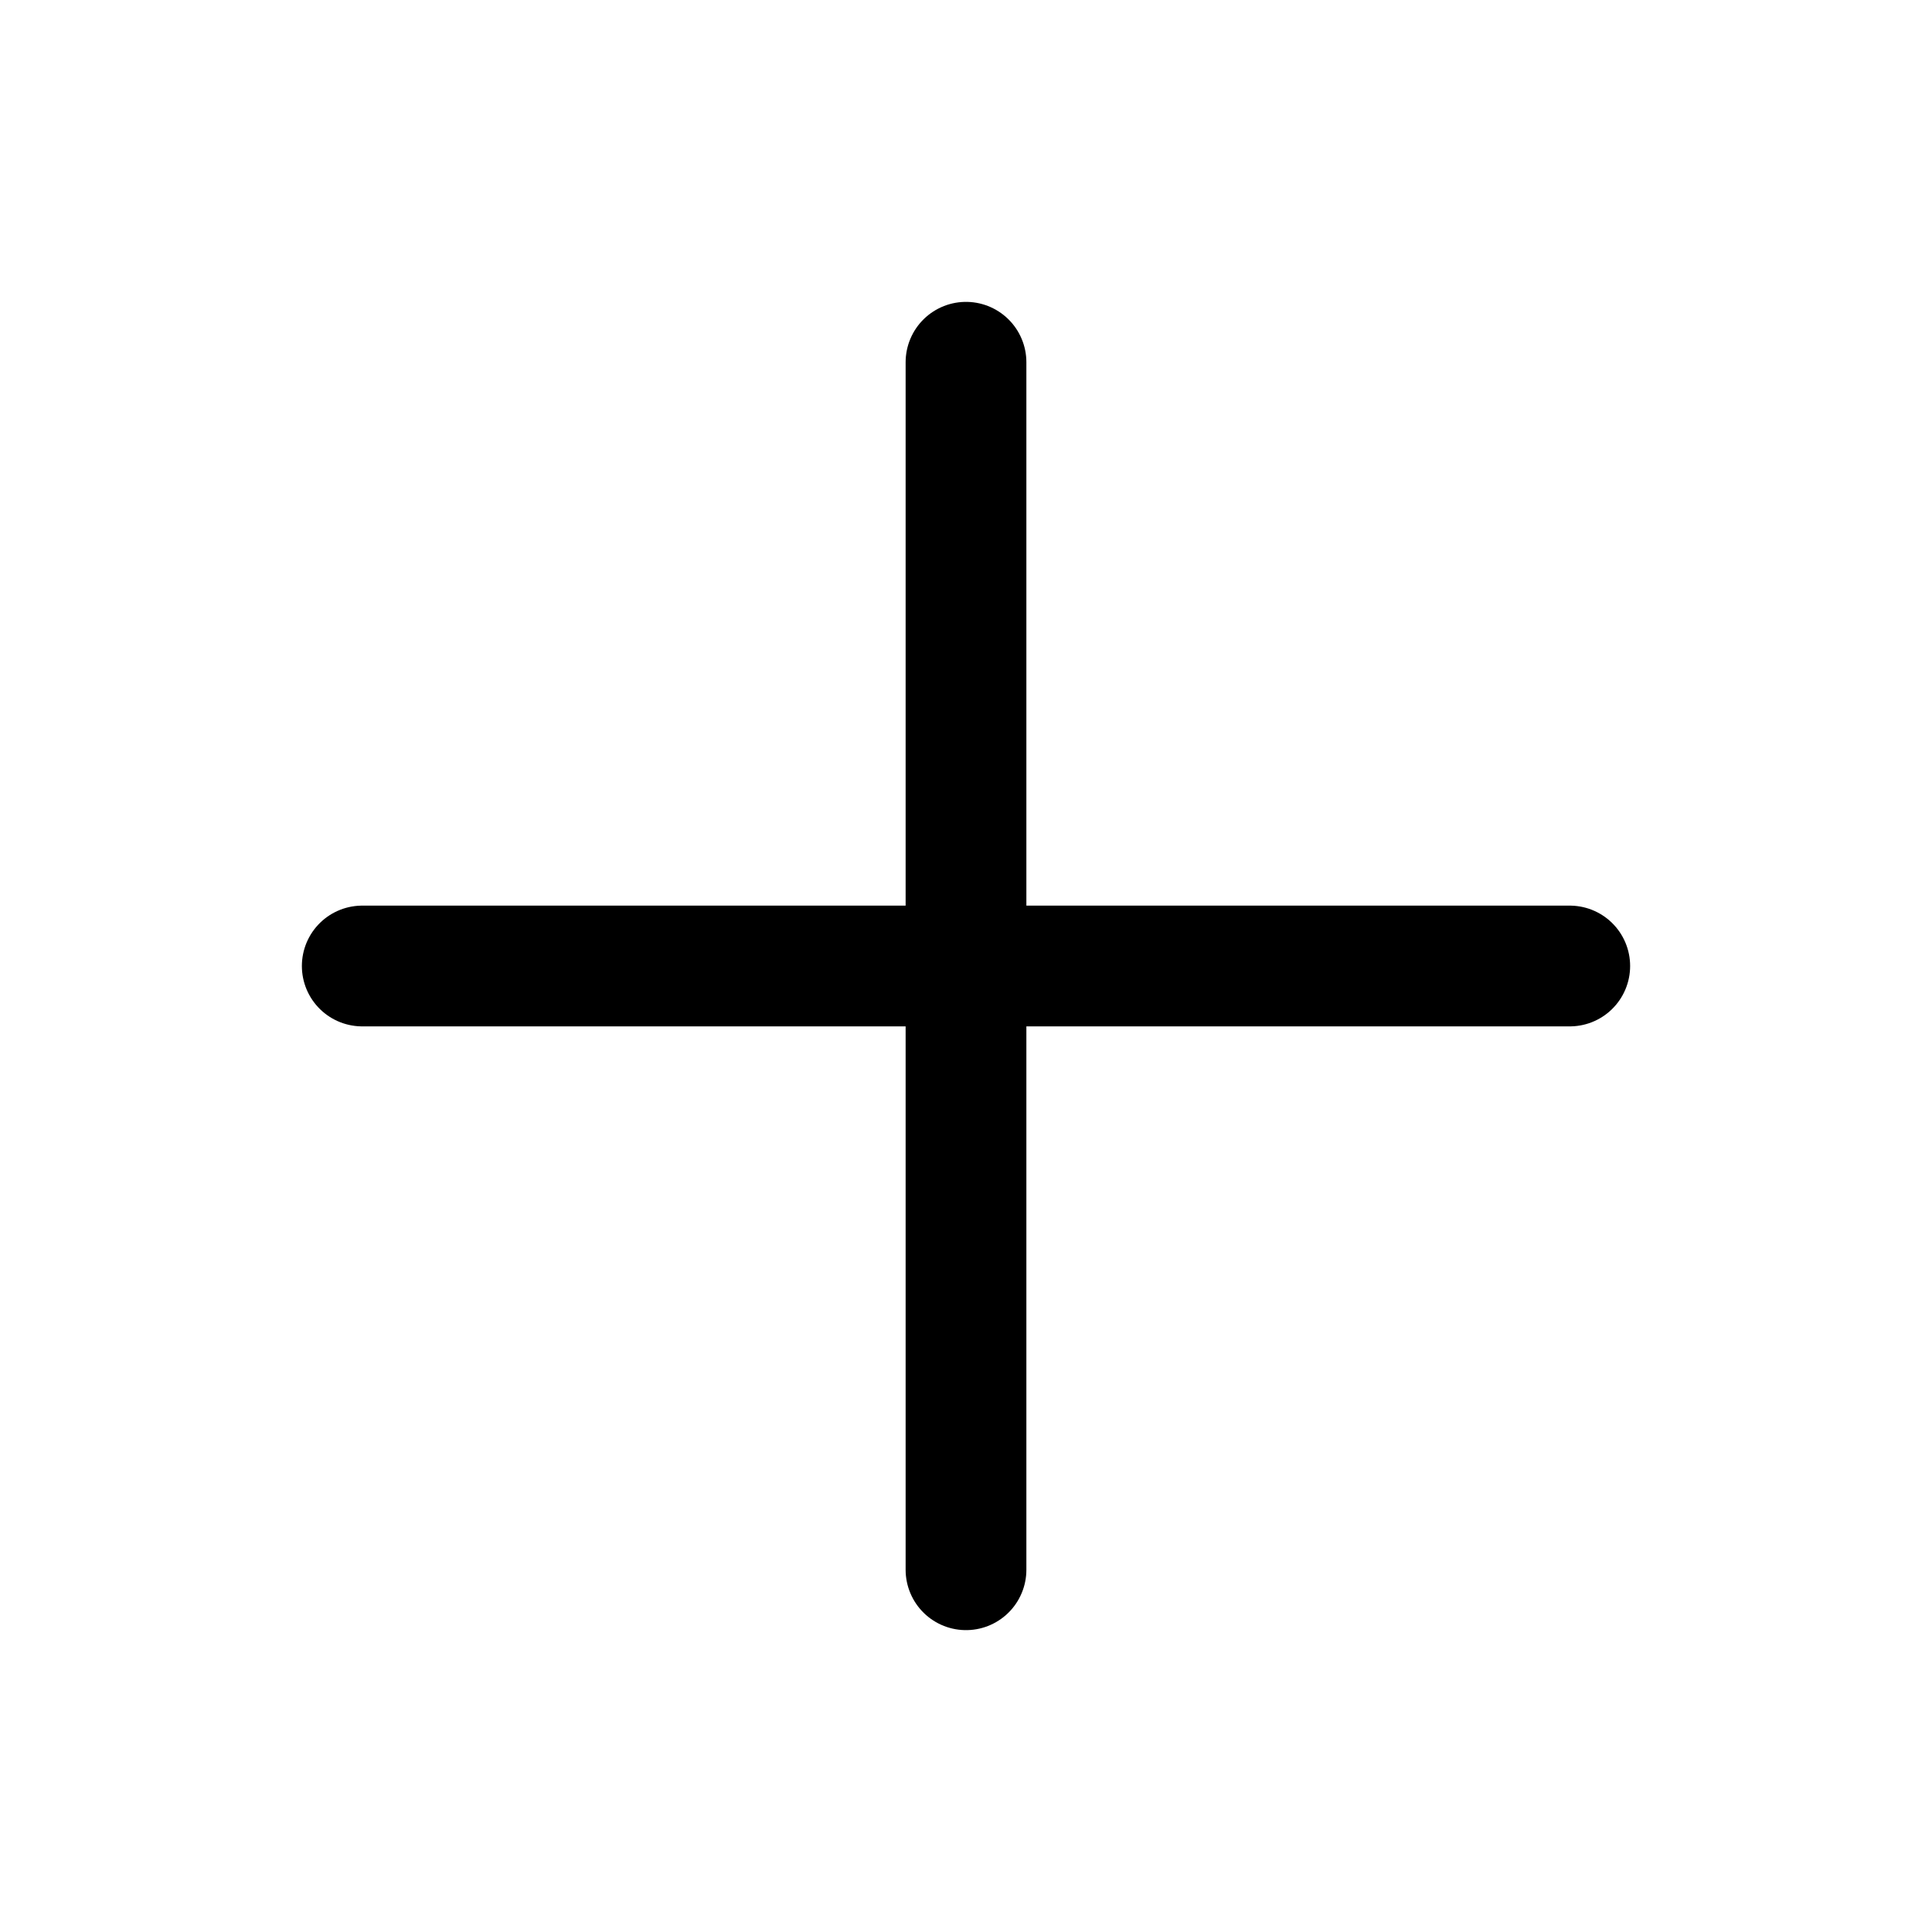
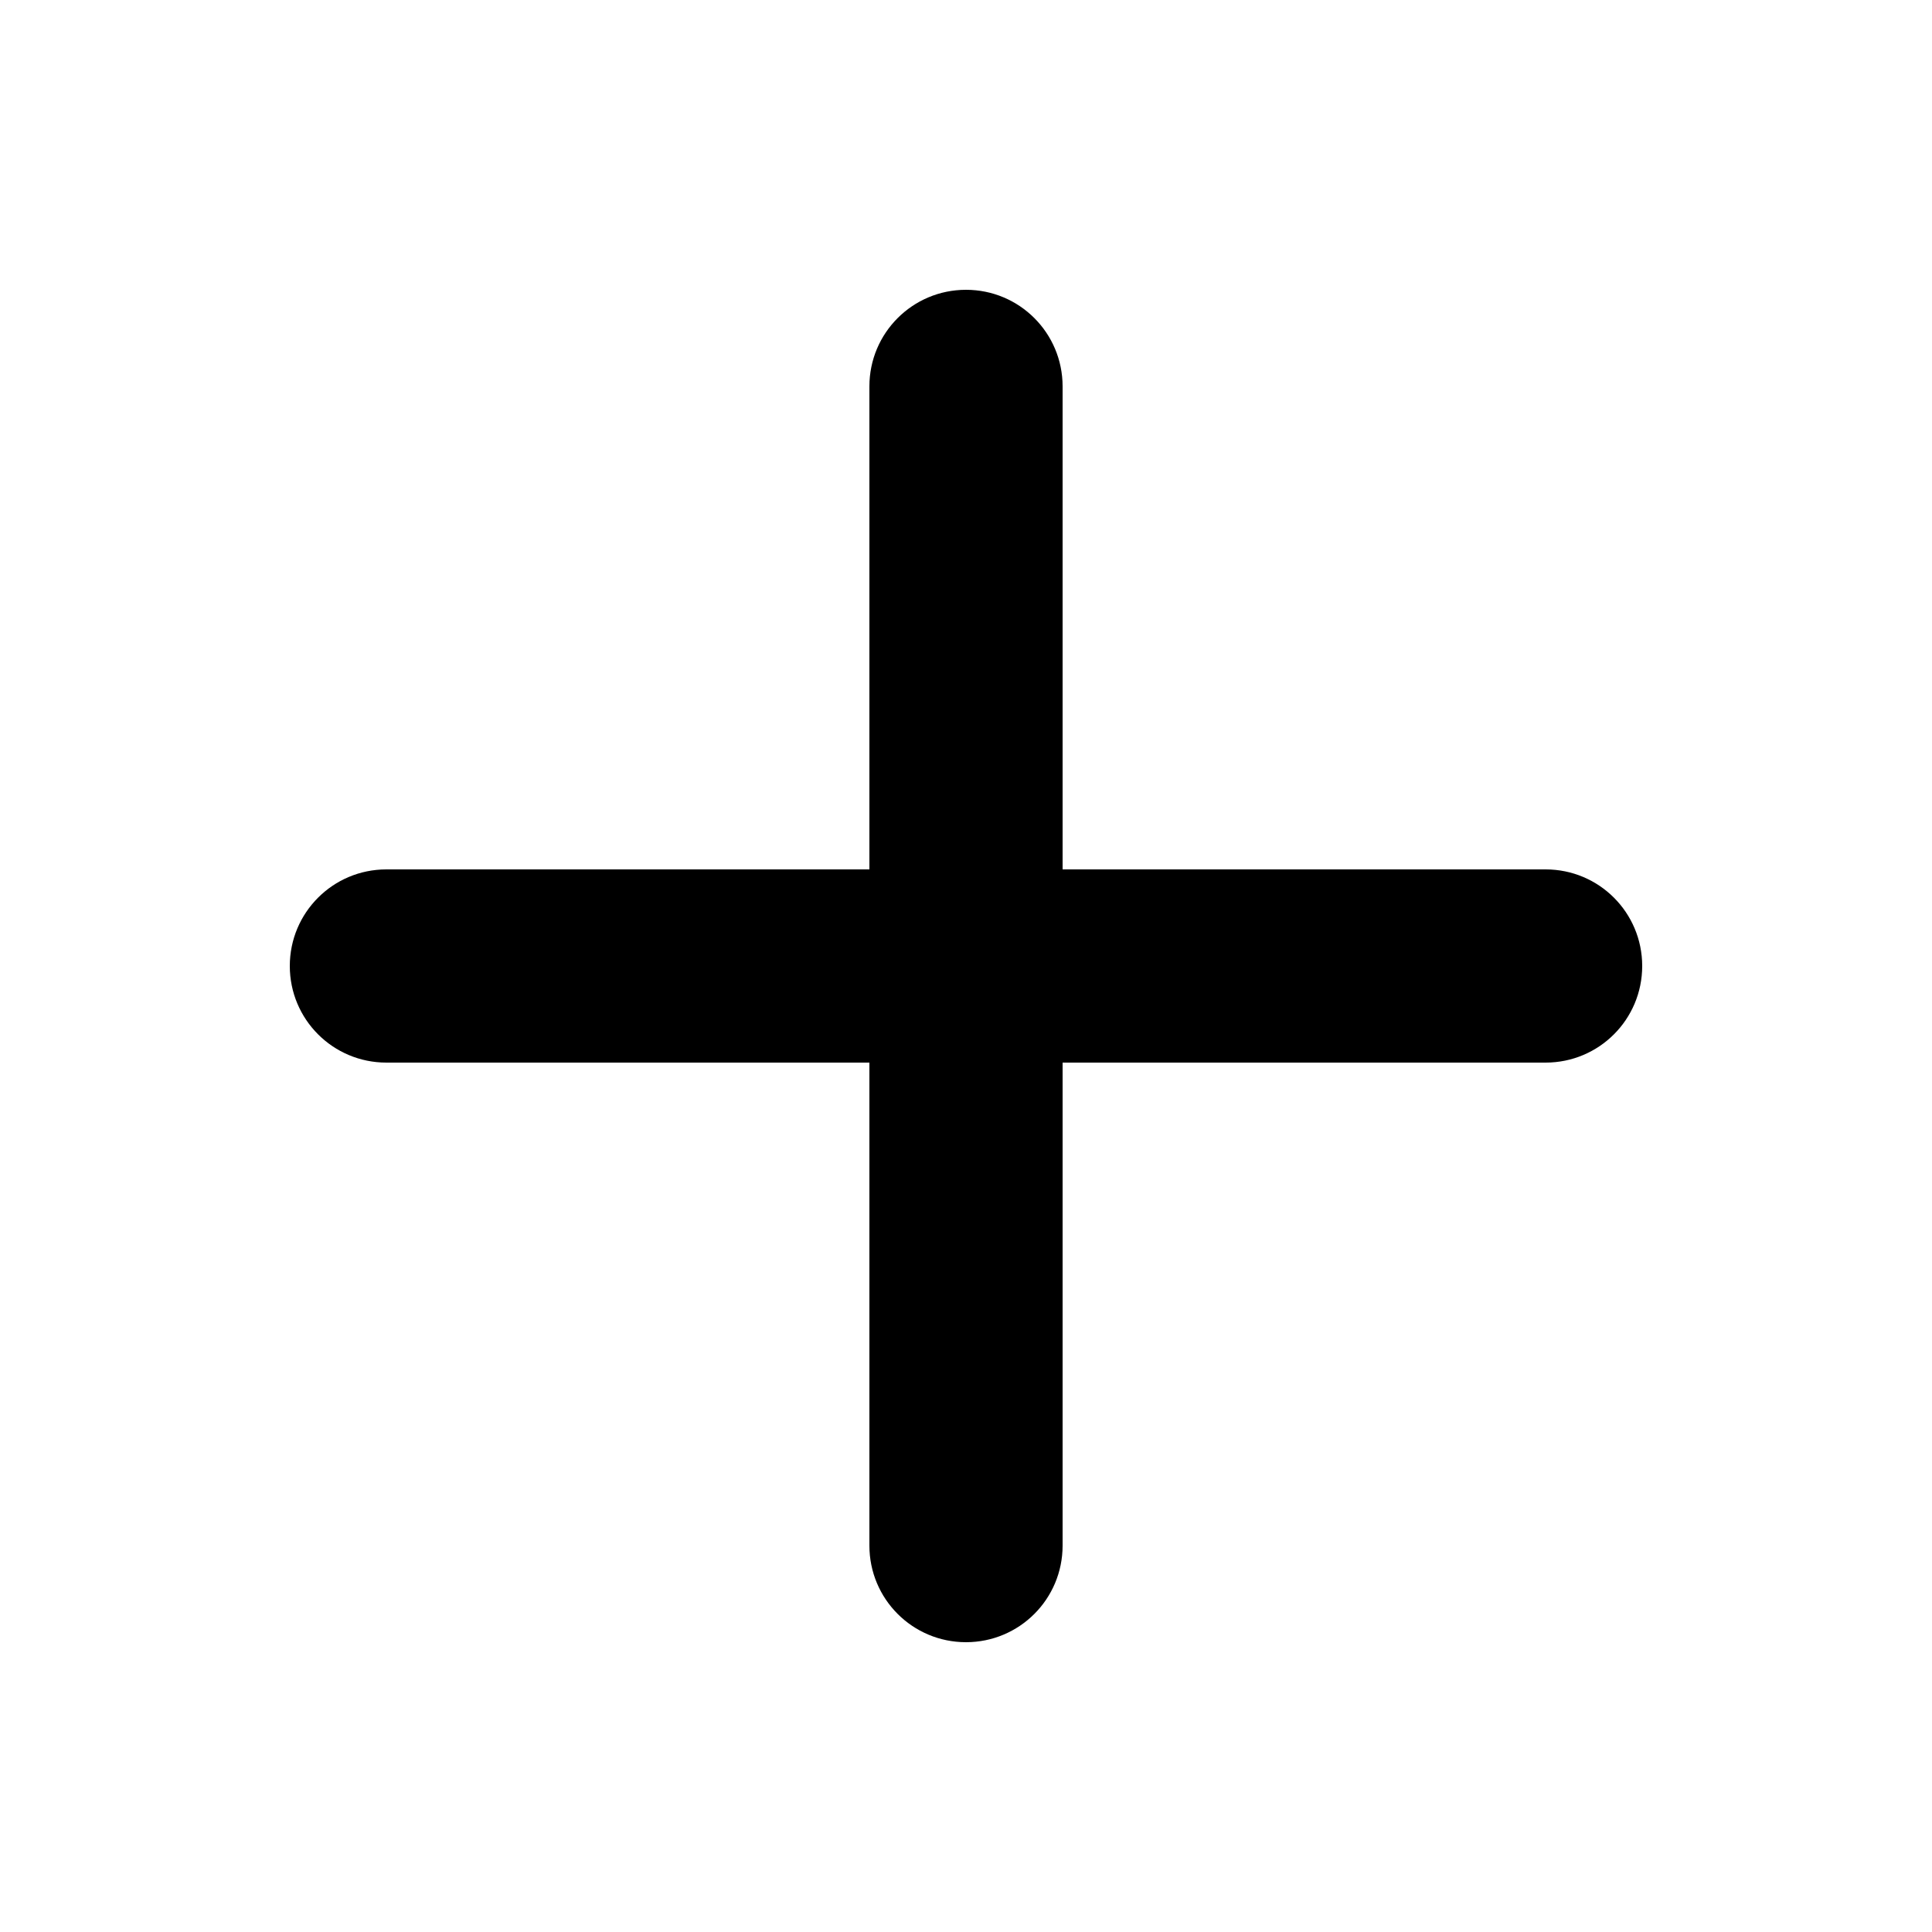
- <svg xmlns="http://www.w3.org/2000/svg" fill="none" viewBox="0 0 24 24" stroke-width="1.5" stroke="currentColor" class="size-6">
-   <path stroke-linecap="round" stroke-linejoin="round" d="M12 4.5v15m7.5-7.5h-15" />
+ <svg xmlns="http://www.w3.org/2000/svg" viewBox="0 0 640 640">
+   <path d="M352 128C352 110.3 337.7 96 320 96C302.3 96 288 110.3 288 128L288 288L128 288C110.3 288 96 302.3 96 320C96 337.7 110.3 352 128 352L288 352L288 512C288 529.7 302.3 544 320 544C337.7 544 352 529.7 352 512L352 352L512 352C529.7 352 544 337.7 544 320C544 302.3 529.7 288 512 288L352 288L352 128z" />
</svg>
